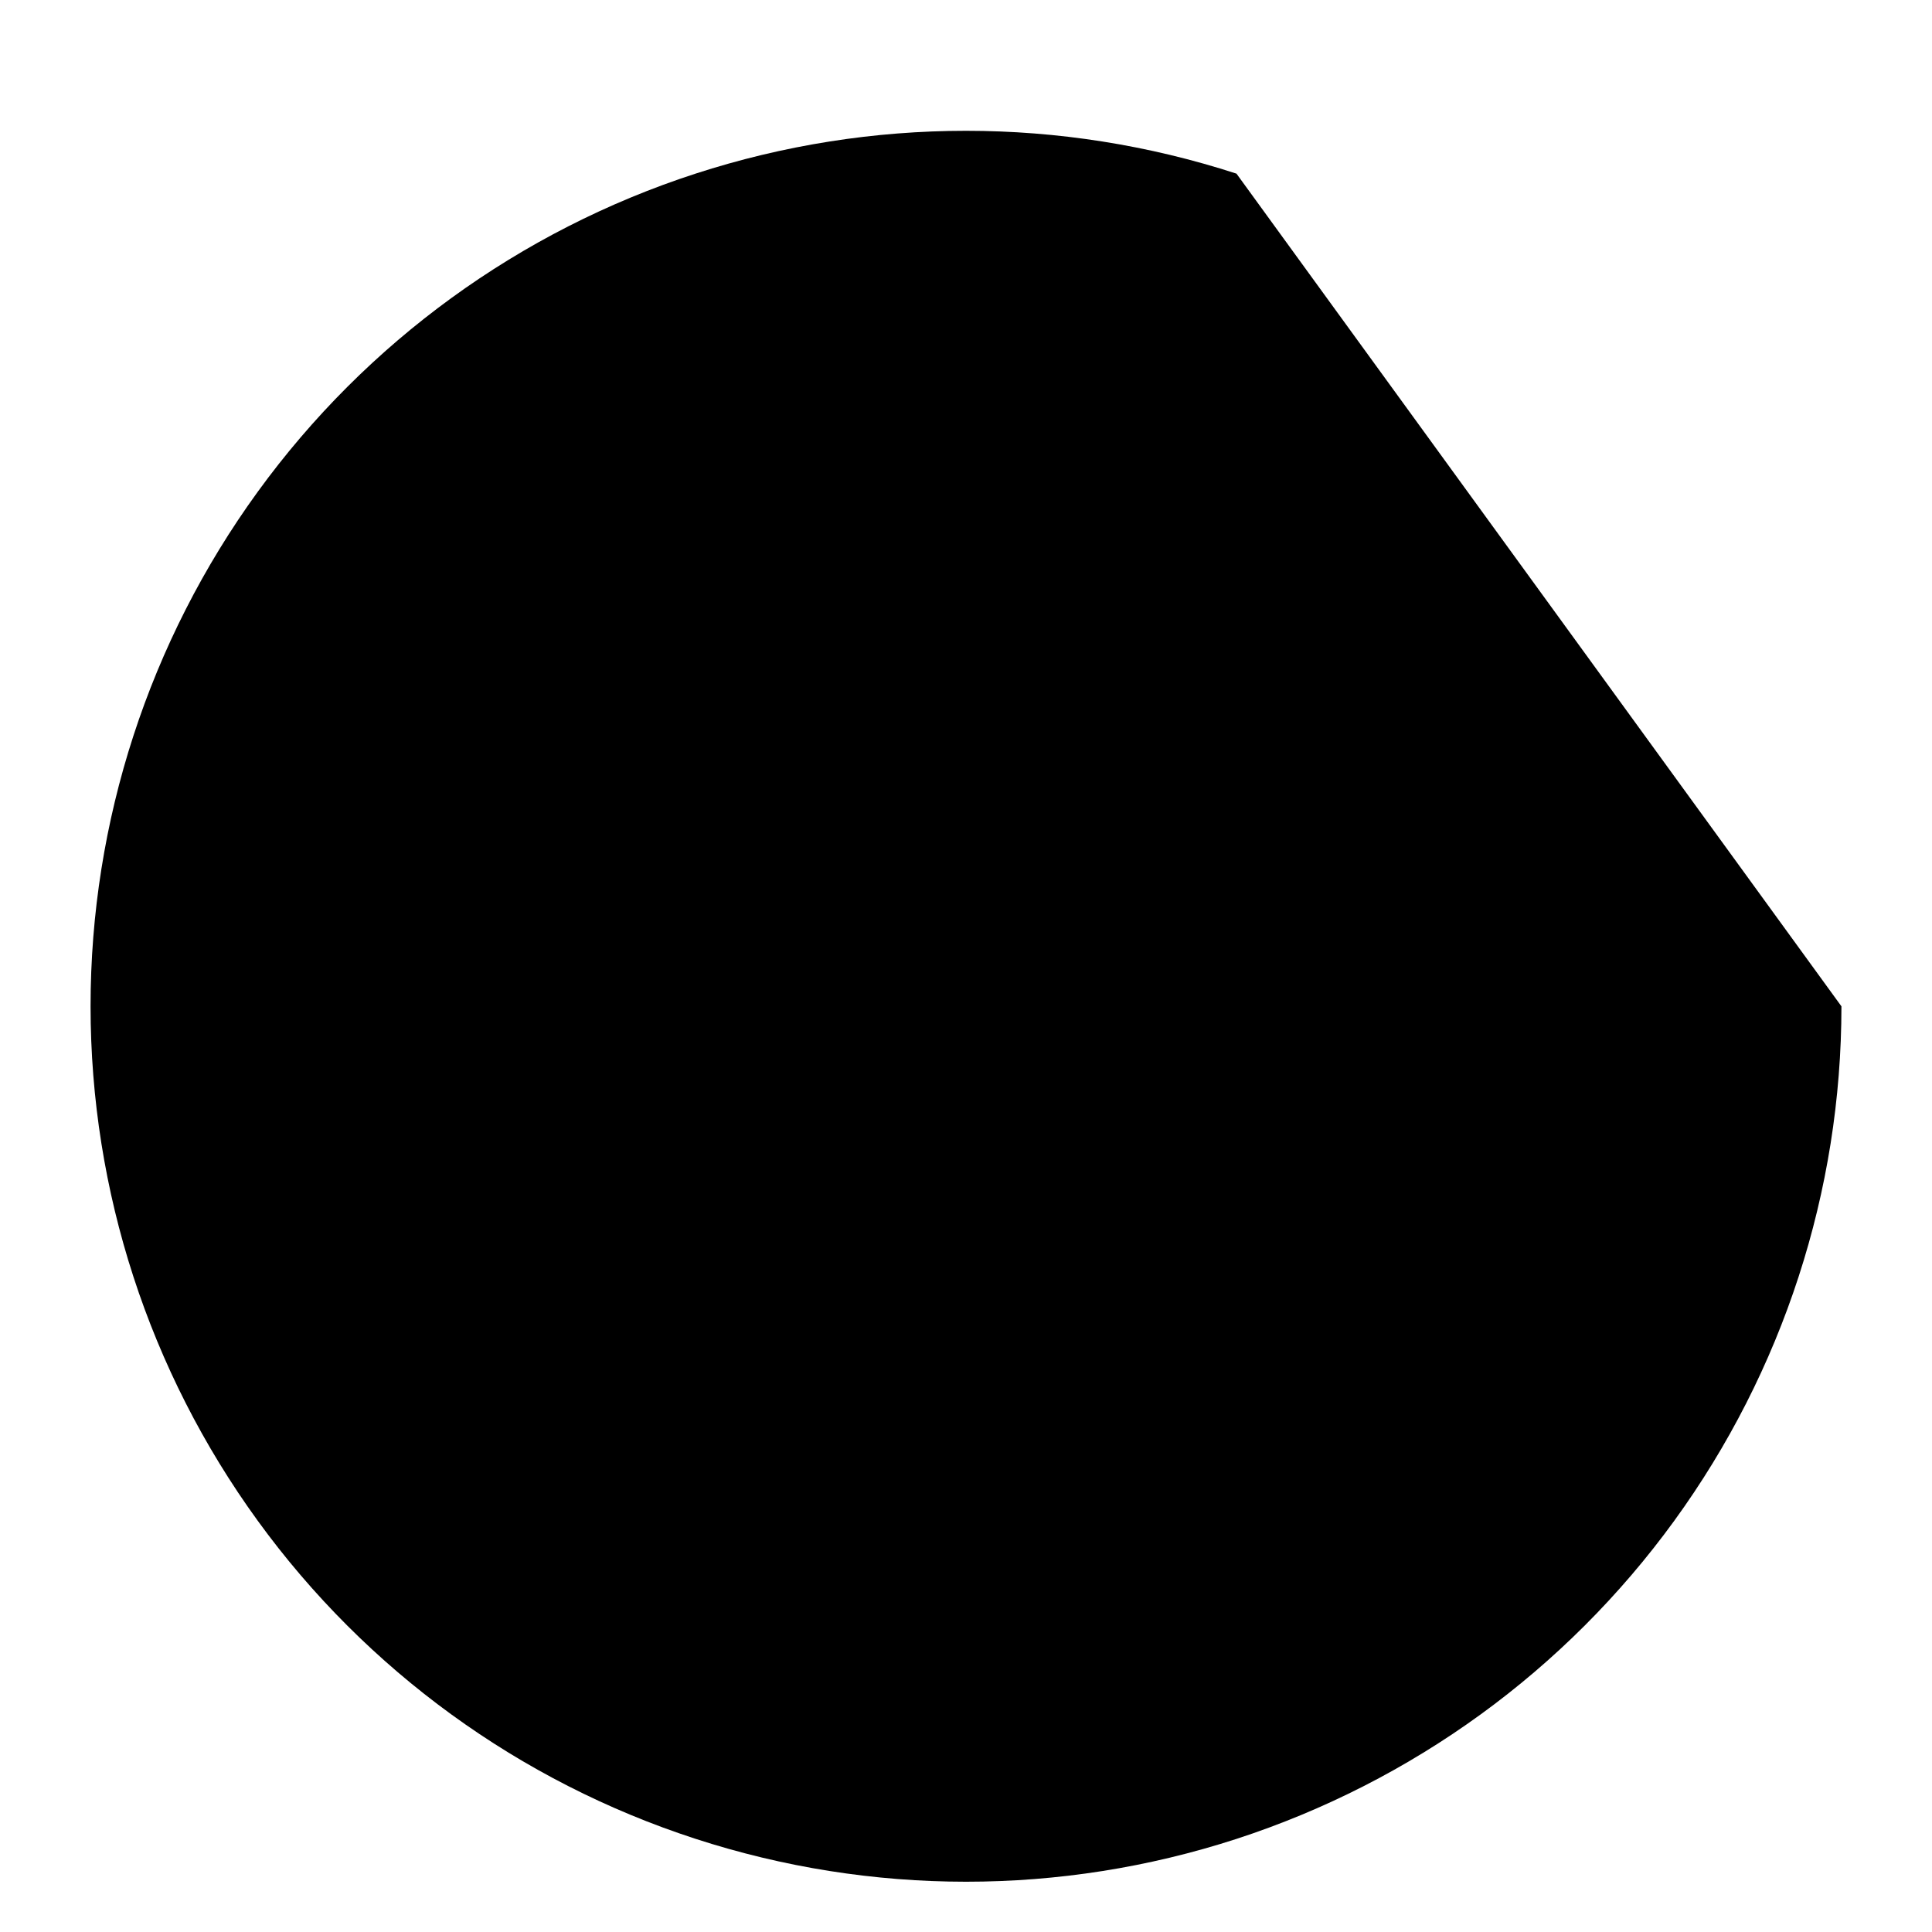
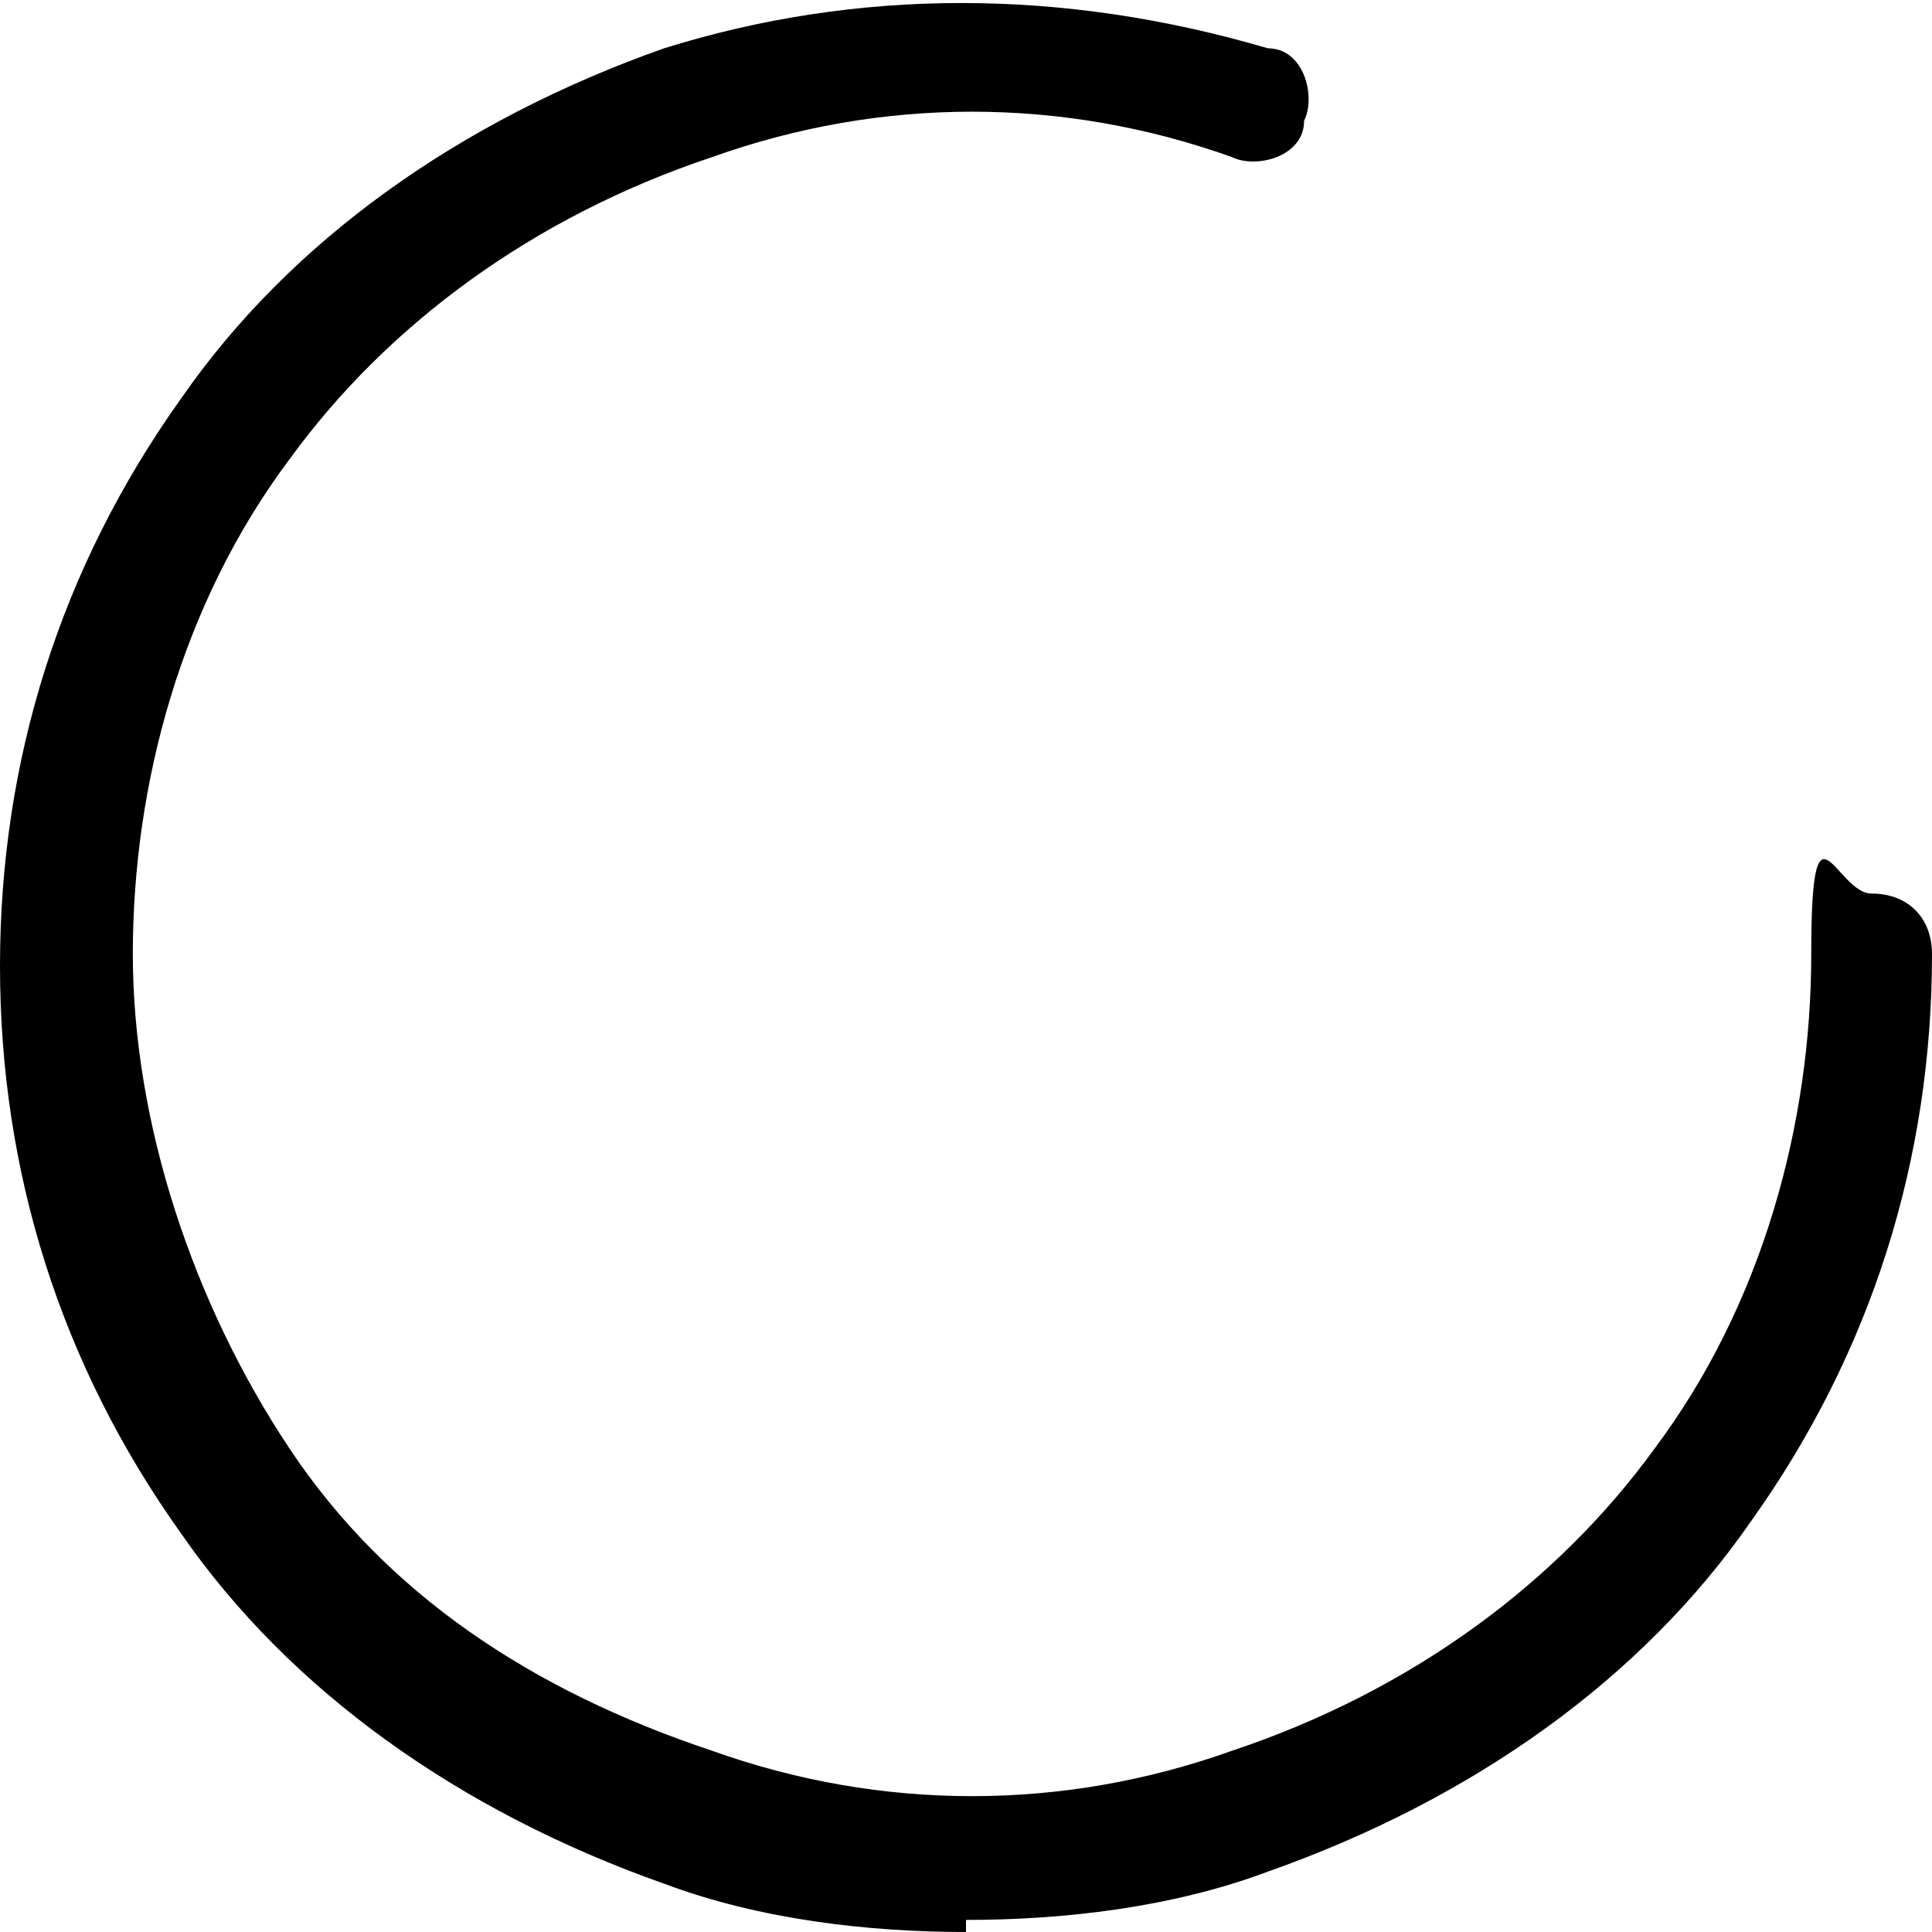
<svg xmlns="http://www.w3.org/2000/svg" viewBox="0 0 16 16">
-   <g>
-     <path d="M15.25 8.334C15.25 9.865 14.765 11.356 13.865 12.595C12.965 13.834 11.696 14.755 10.24 15.229C8.784 15.702 7.216 15.702 5.759 15.228C4.303 14.755 3.034 13.833 2.135 12.595C1.235 11.356 0.75 9.864 0.75 8.333C0.75 6.802 1.235 5.311 2.135 4.072C3.035 2.833 4.303 1.911 5.76 1.438C7.216 0.965 8.784 0.965 10.24 1.438" />
-   </g>
+   <path d="M8,16c-.8,0-1.7-.1-2.5-.4-1.7-.6-3.1-1.6-4-2.9-1-1.4-1.5-3-1.5-4.7s.5-3.3,1.5-4.7C2.4,2,3.8,1,5.5.4c1.6-.5,3.3-.5,5,0,.3,0,.4.4.3.6,0,.3-.4.4-.6.3-1.4-.5-2.9-.5-4.3,0-1.5.5-2.7,1.4-3.5,2.5-.9,1.2-1.3,2.7-1.3,4.1s.5,2.9,1.3,4.1c.8,1.2,2,2,3.5,2.5,1.4.5,2.9.5,4.3,0,1.5-.5,2.7-1.4,3.5-2.5.9-1.2,1.3-2.7,1.3-4.1s.2-.5.5-.5.5.2.5.5c0,1.7-.5,3.3-1.5,4.7-.9,1.3-2.3,2.3-4,2.9-.8.3-1.7.4-2.5.4Z" />
</svg>
